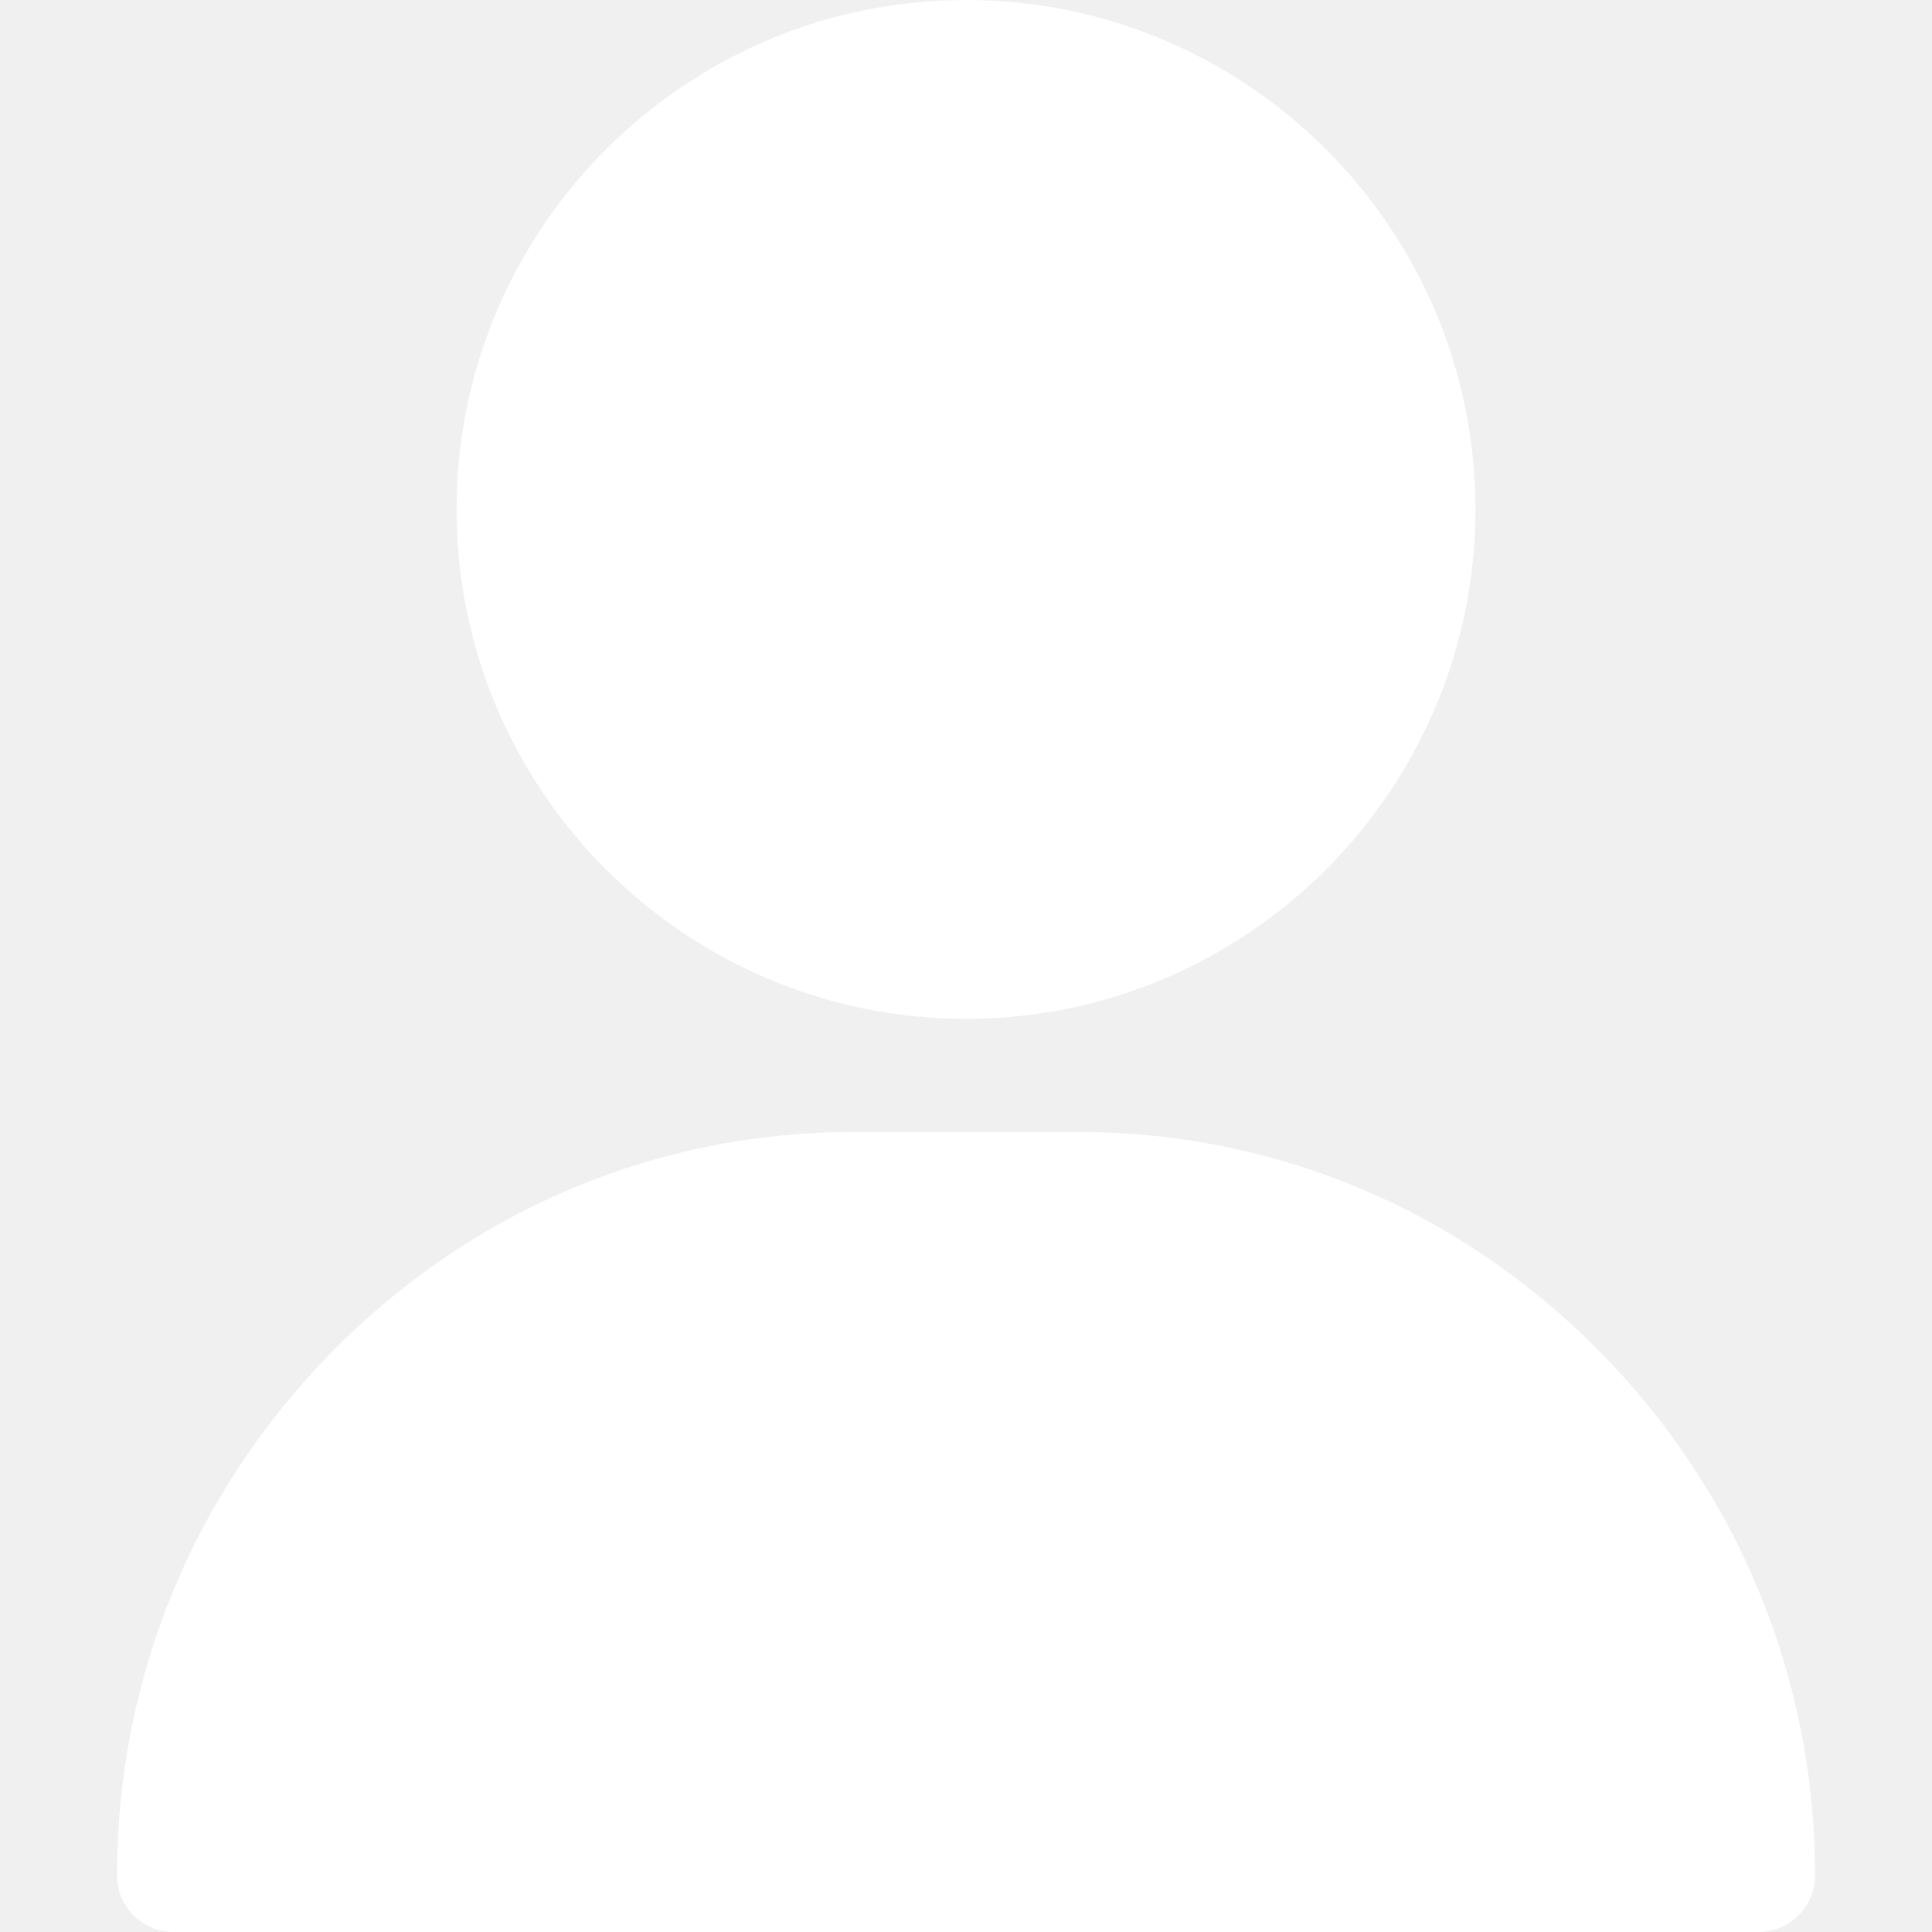
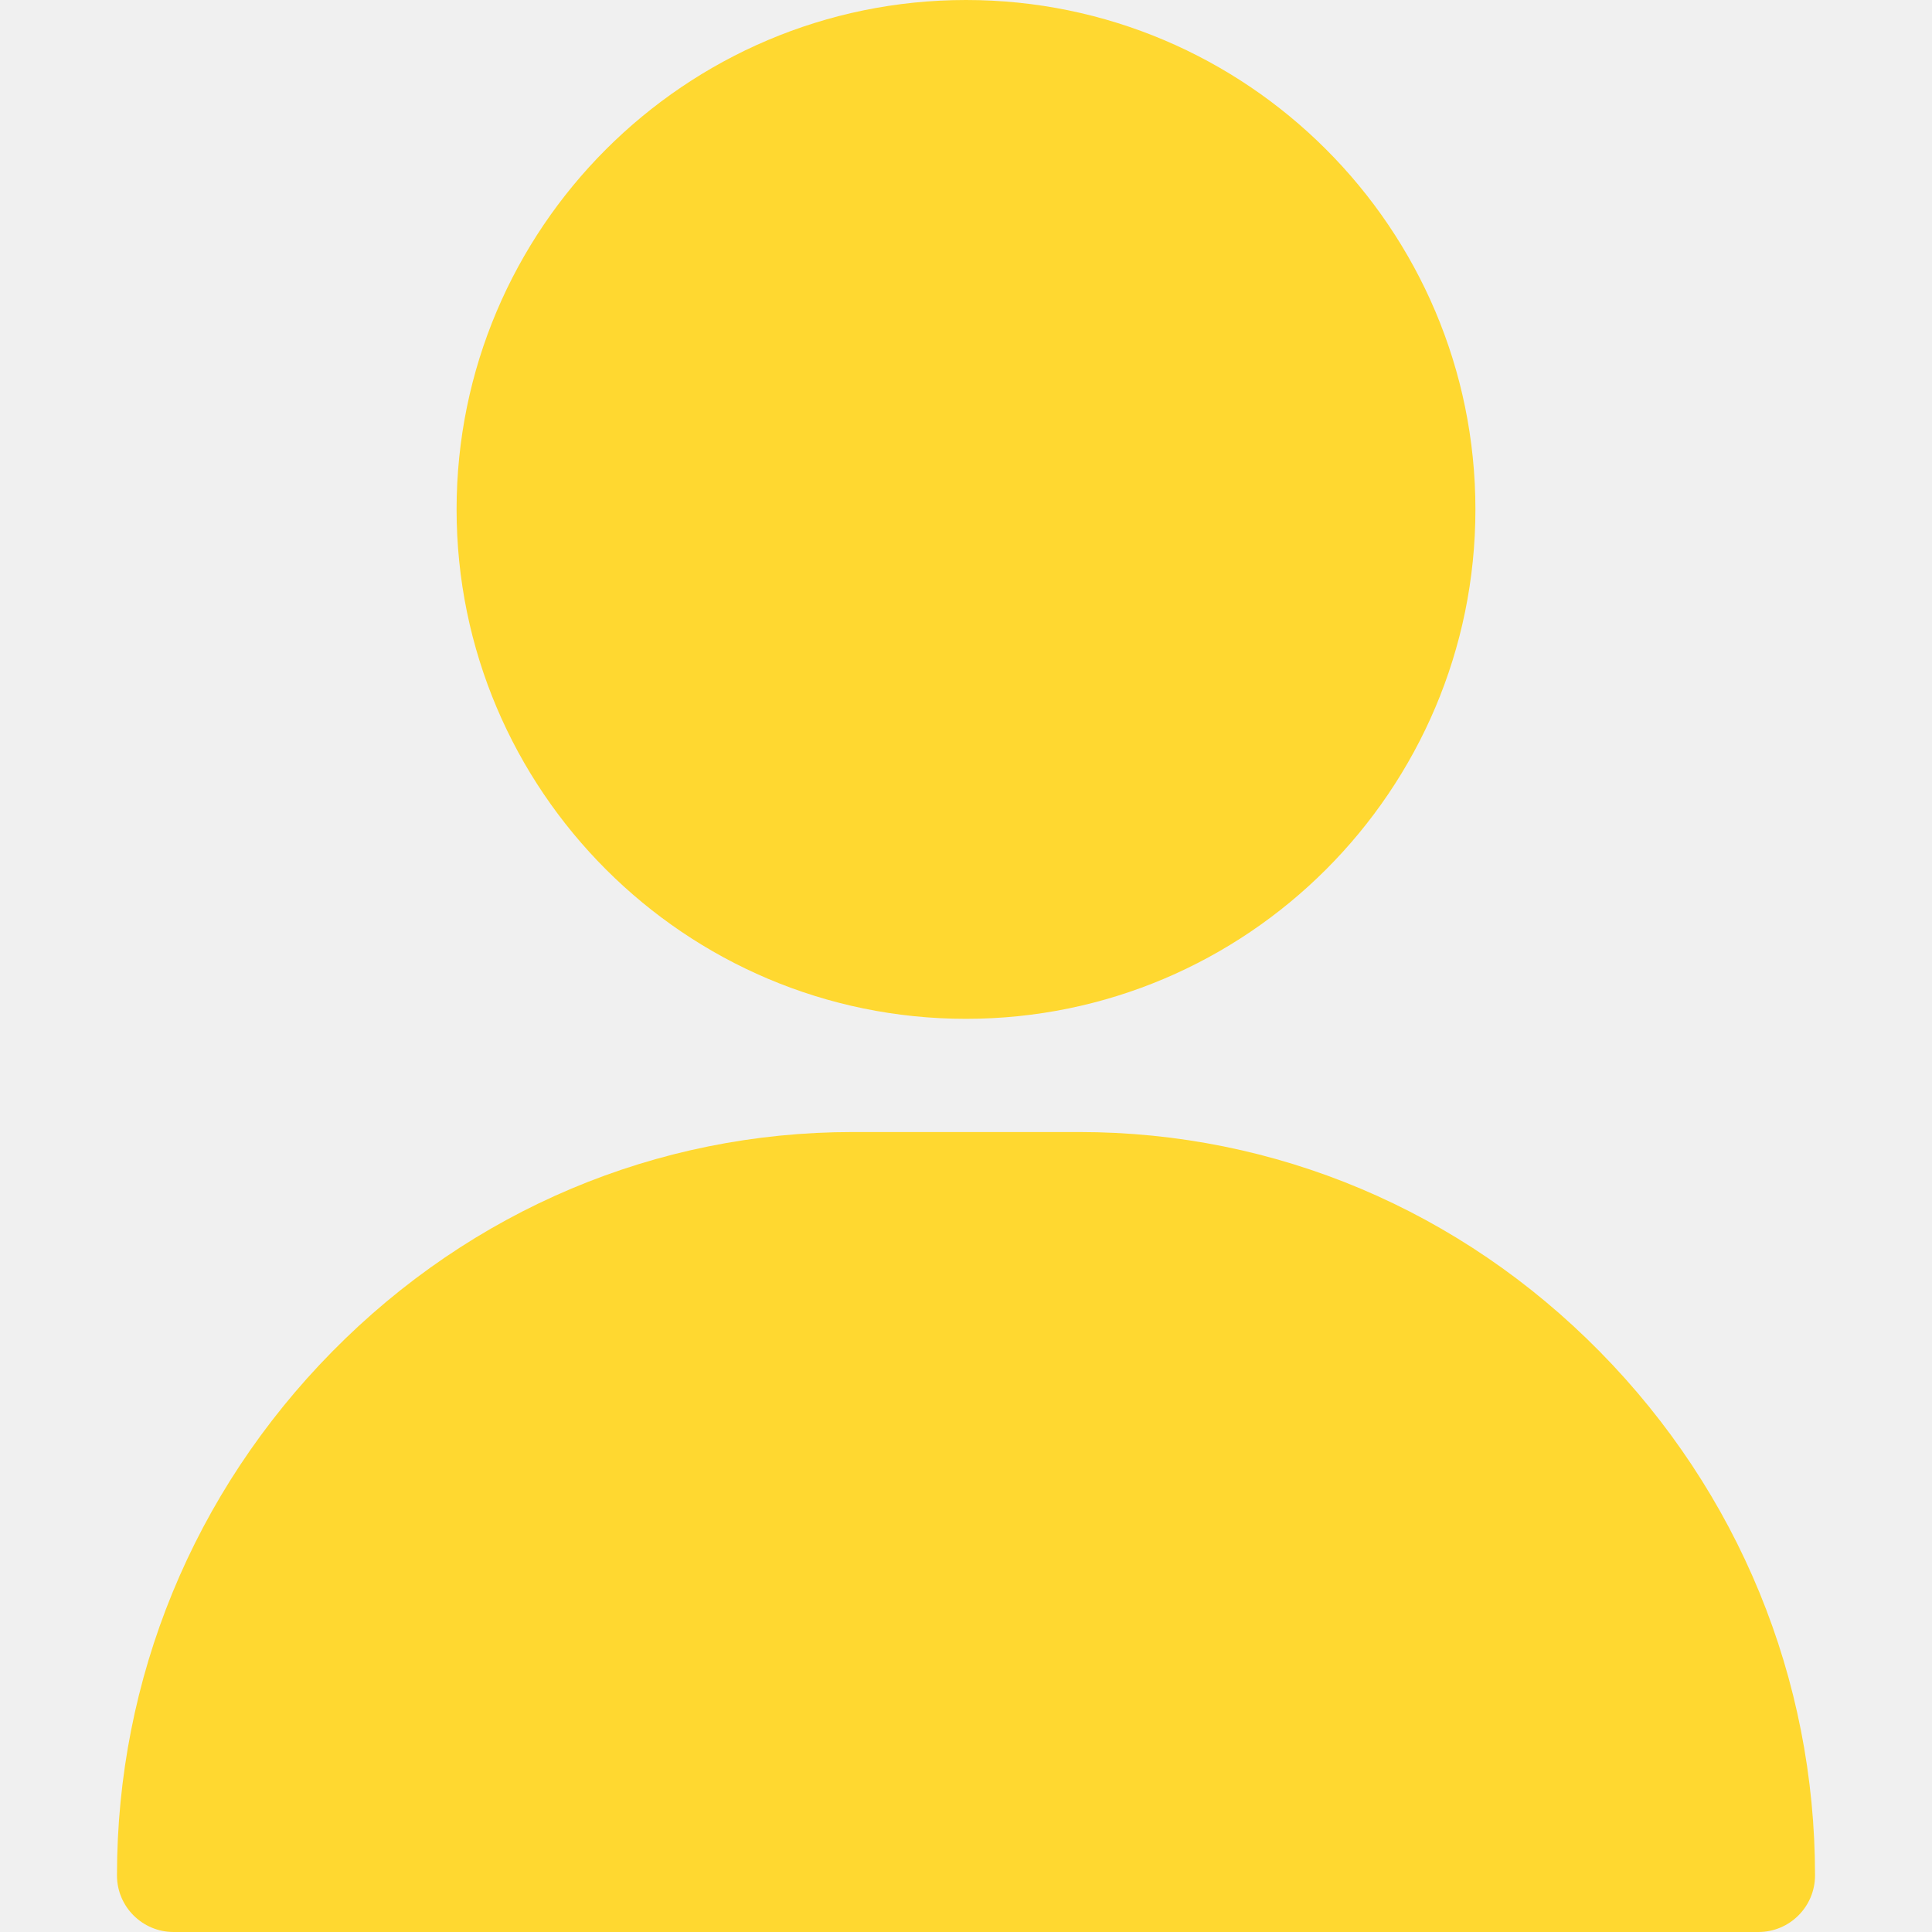
<svg xmlns="http://www.w3.org/2000/svg" version="1.1" width="512" height="512" x="0" y="0" viewBox="0 0 512 512" style="enable-background:new 0 0 512 512" xml:space="preserve">
  <g>
-     <path d="M256 0c-74.439 0-135 60.561-135 135s60.561 135 135 135 135-60.561 135-135S330.439 0 256 0zM423.966 358.195C387.006 320.667 338.009 300 286 300h-60c-52.008 0-101.006 20.667-137.966 58.195C51.255 395.539 31 444.833 31 497c0 8.284 6.716 15 15 15h420c8.284 0 15-6.716 15-15 0-52.167-20.255-101.461-57.034-138.805z" fill="white" data-original="#000000" />
+     <path d="M256 0c-74.439 0-135 60.561-135 135s60.561 135 135 135 135-60.561 135-135S330.439 0 256 0zM423.966 358.195C387.006 320.667 338.009 300 286 300h-60c-52.008 0-101.006 20.667-137.966 58.195C51.255 395.539 31 444.833 31 497c0 8.284 6.716 15 15 15h420c8.284 0 15-6.716 15-15 0-52.167-20.255-101.461-57.034-138.805z" fill="#FFD830" data-original="#000000" />
  </g>
</svg>
